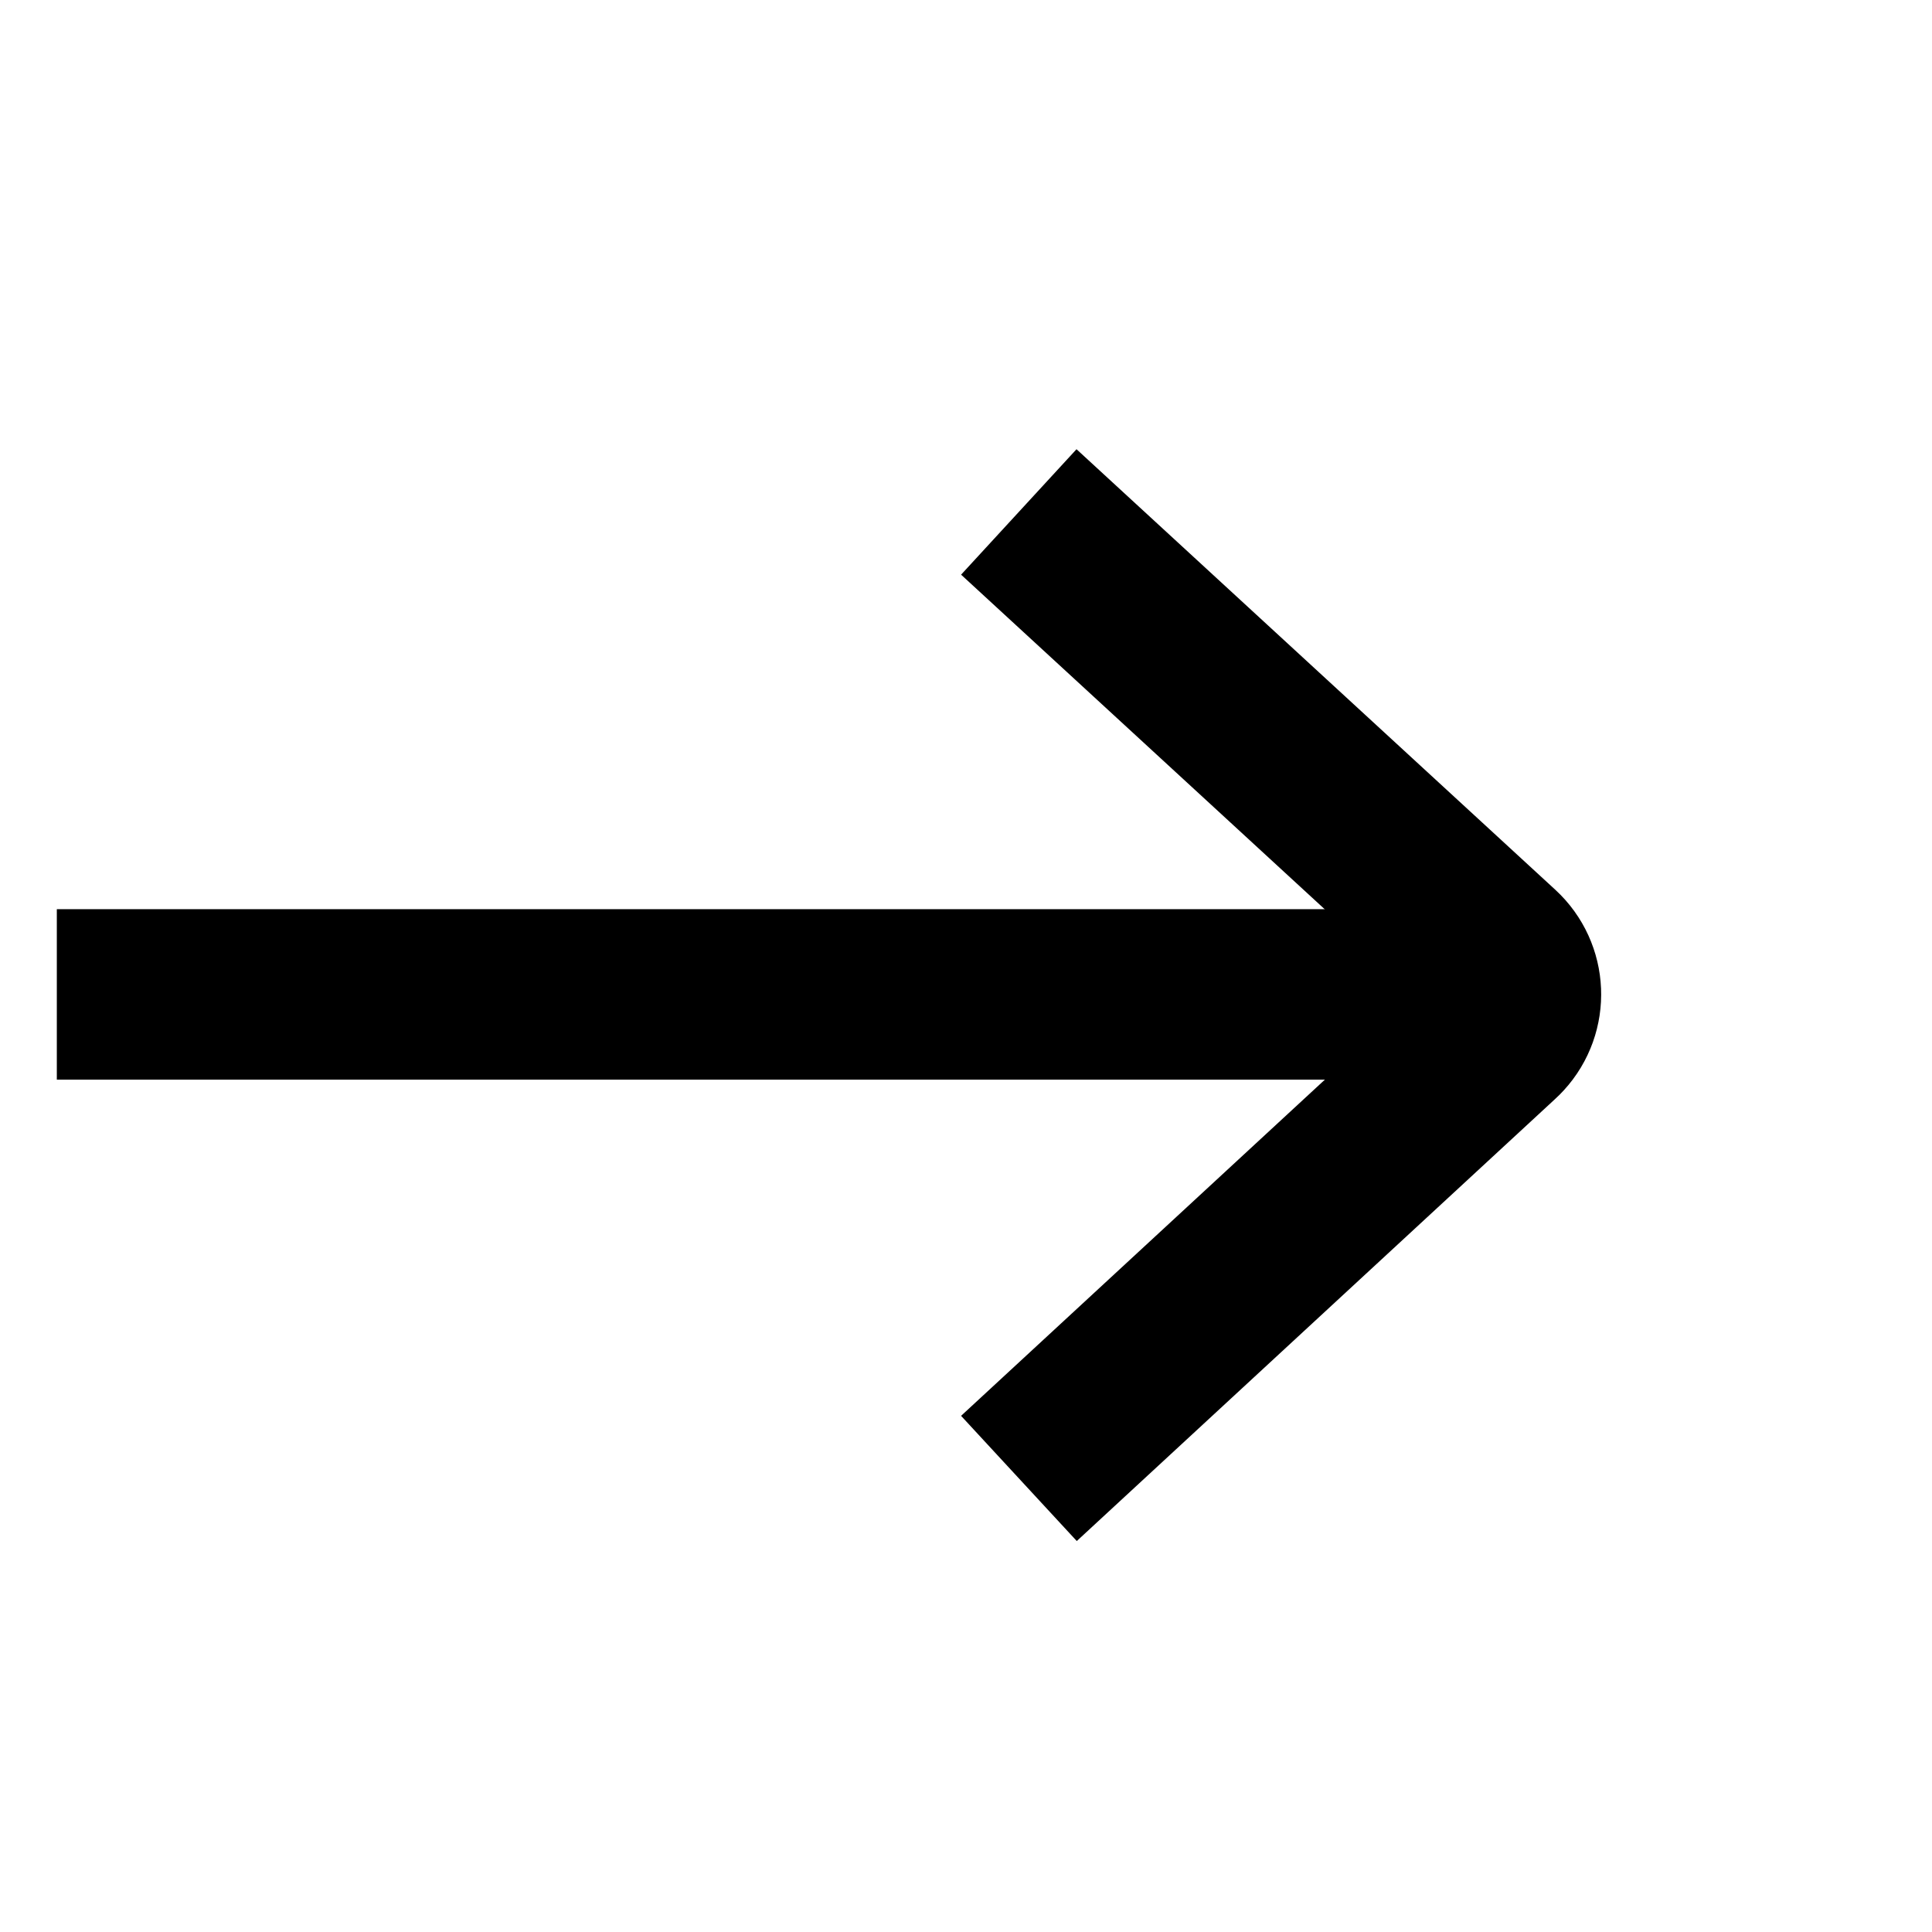
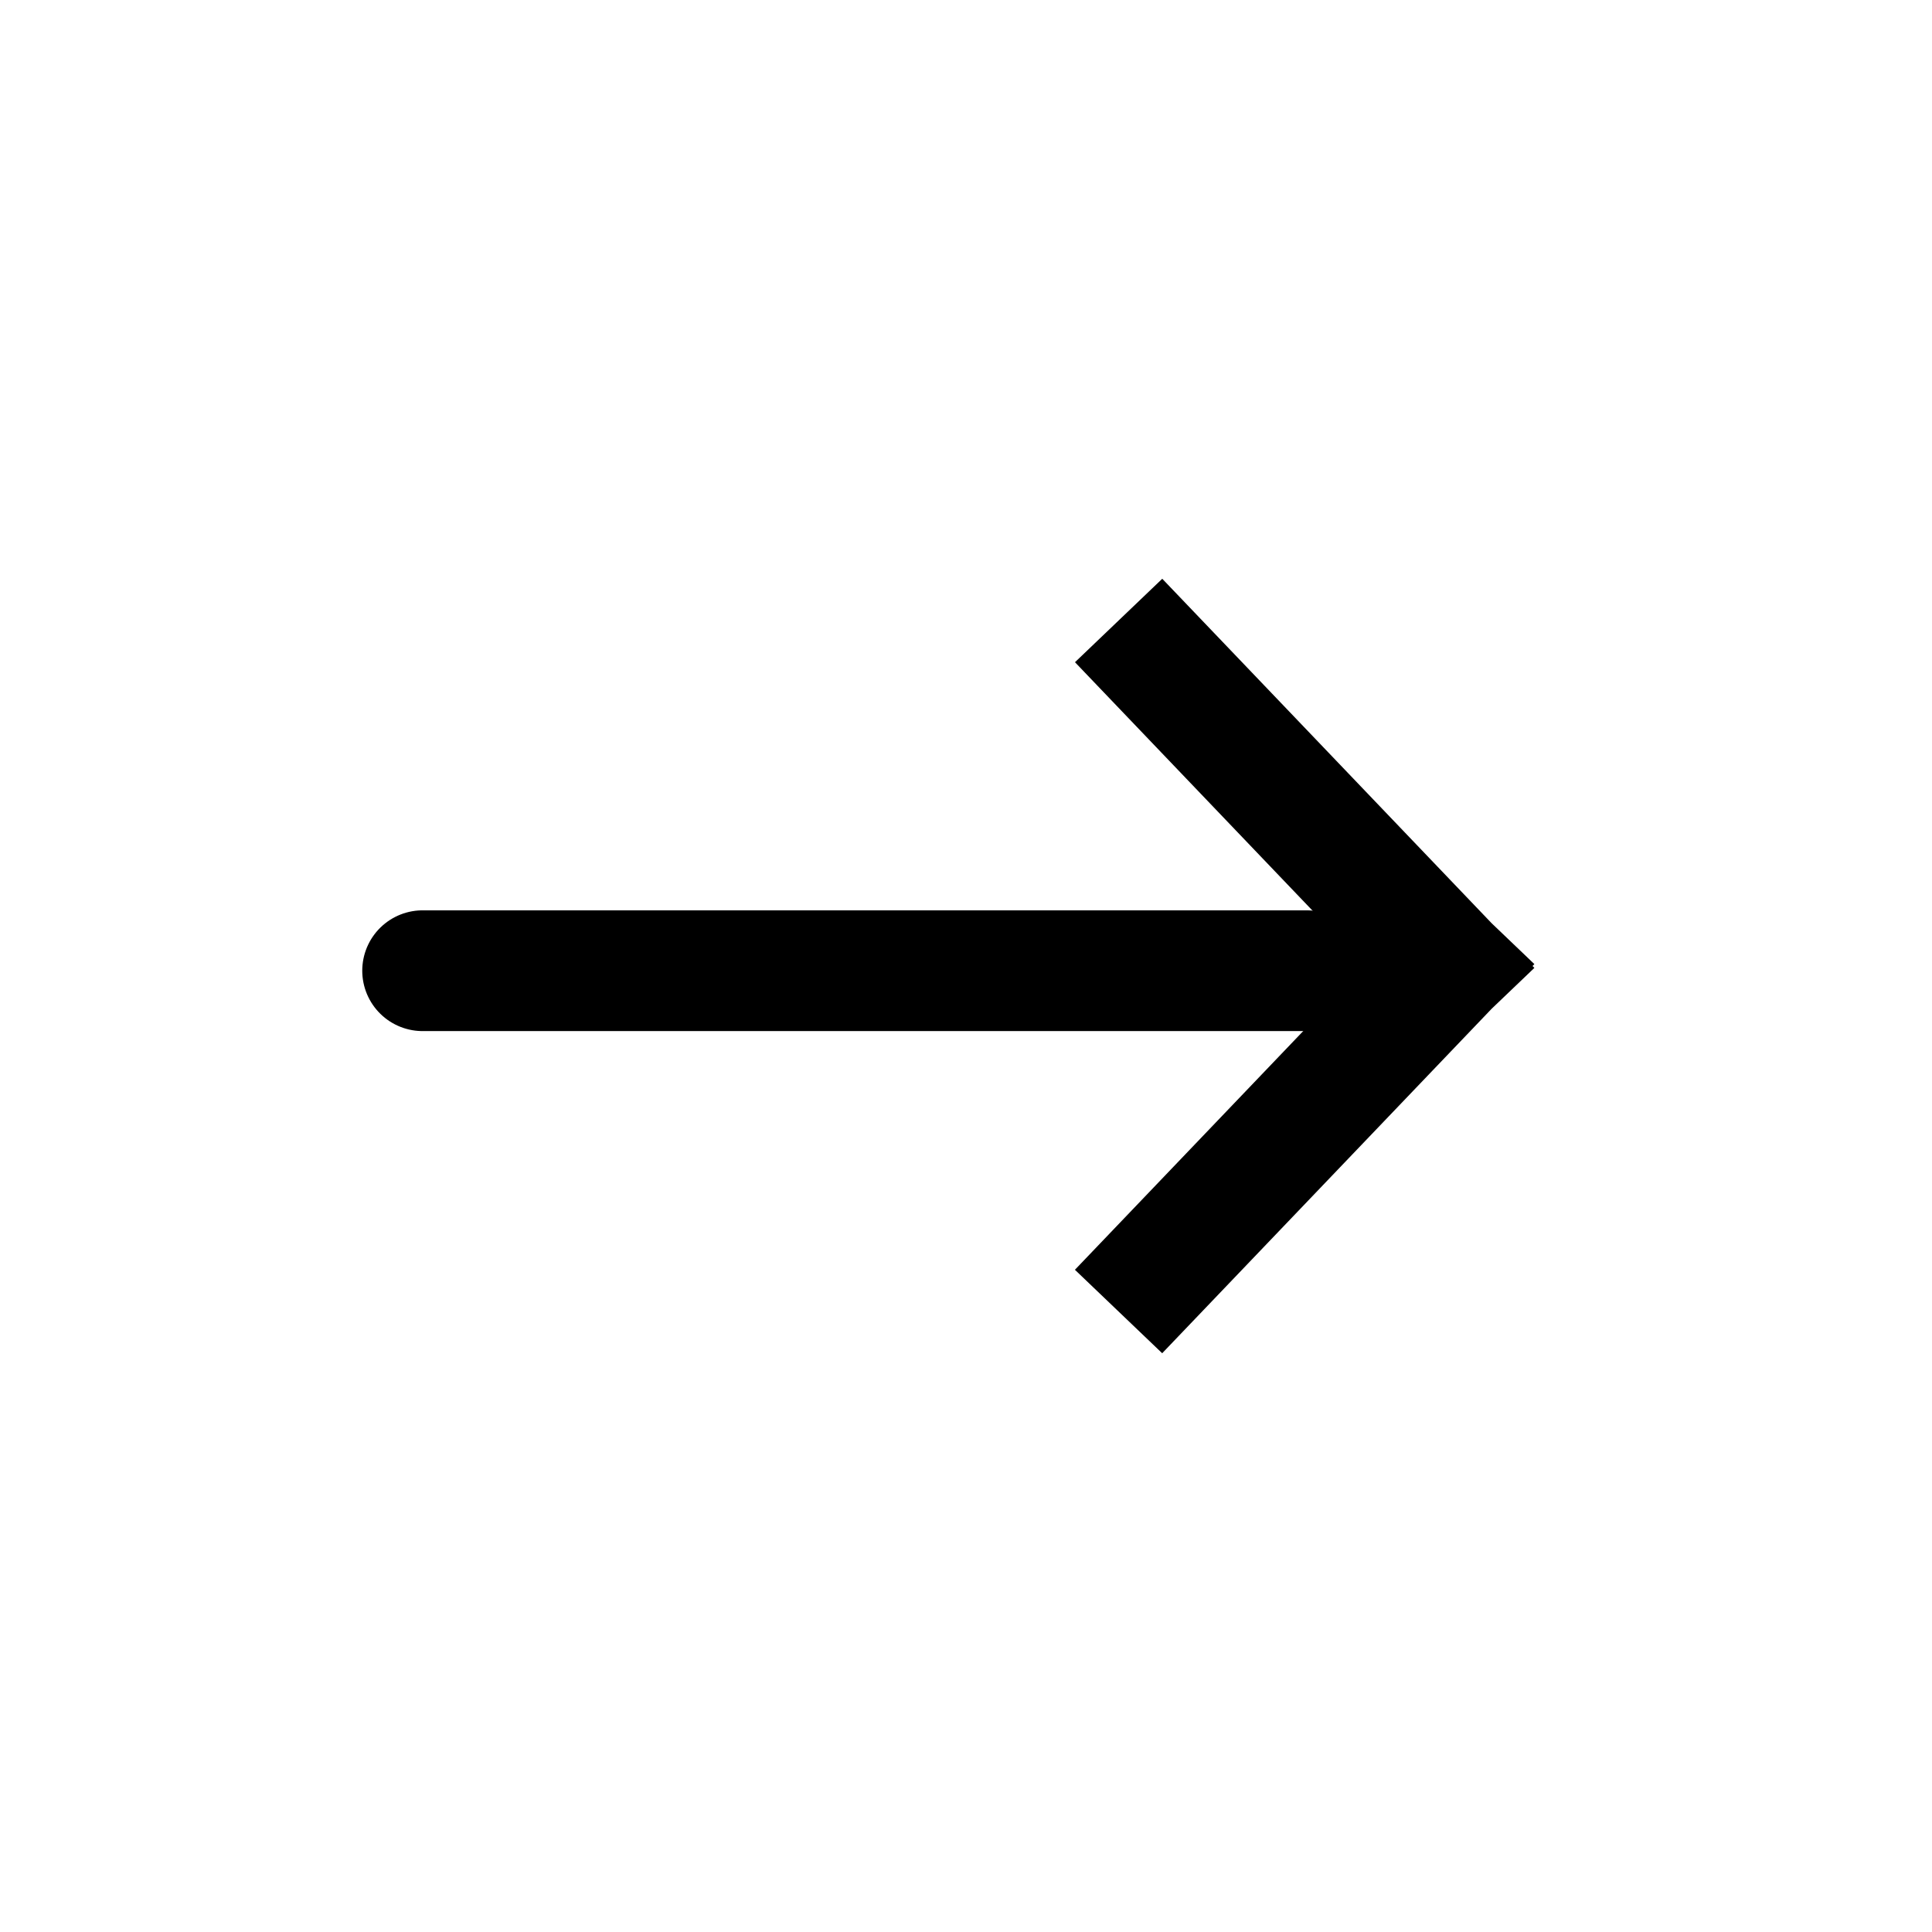
- <svg xmlns="http://www.w3.org/2000/svg" viewBox="0 0 34 34">
-   <g fill="none" stroke-linecap="square">
-     <g stroke="currentColor" stroke-width="3">
-       <line x1="2.5" x2="25.5" y1="17.5" y2="17.5" />
-       <path d="m19.033 10.025 7.322 6.737c0.406 0.374 0.433 1.006 0.059 1.413-0.018 0.02-0.037 0.039-0.057 0.057l-7.324 6.768" />
-     </g>
-   </g>
+ <svg xmlns="http://www.w3.org/2000/svg" width="32" height="32" fill="none" viewBox="0 0 32 32">
+   <path stroke="currentColor" stroke-linecap="square" stroke-width="2" d="M19.219 11 24 16m0 0-4.782 5" />
+   <path stroke="currentColor" stroke-linecap="round" stroke-width="2" d="M7 16.078h14.642" />
</svg>
